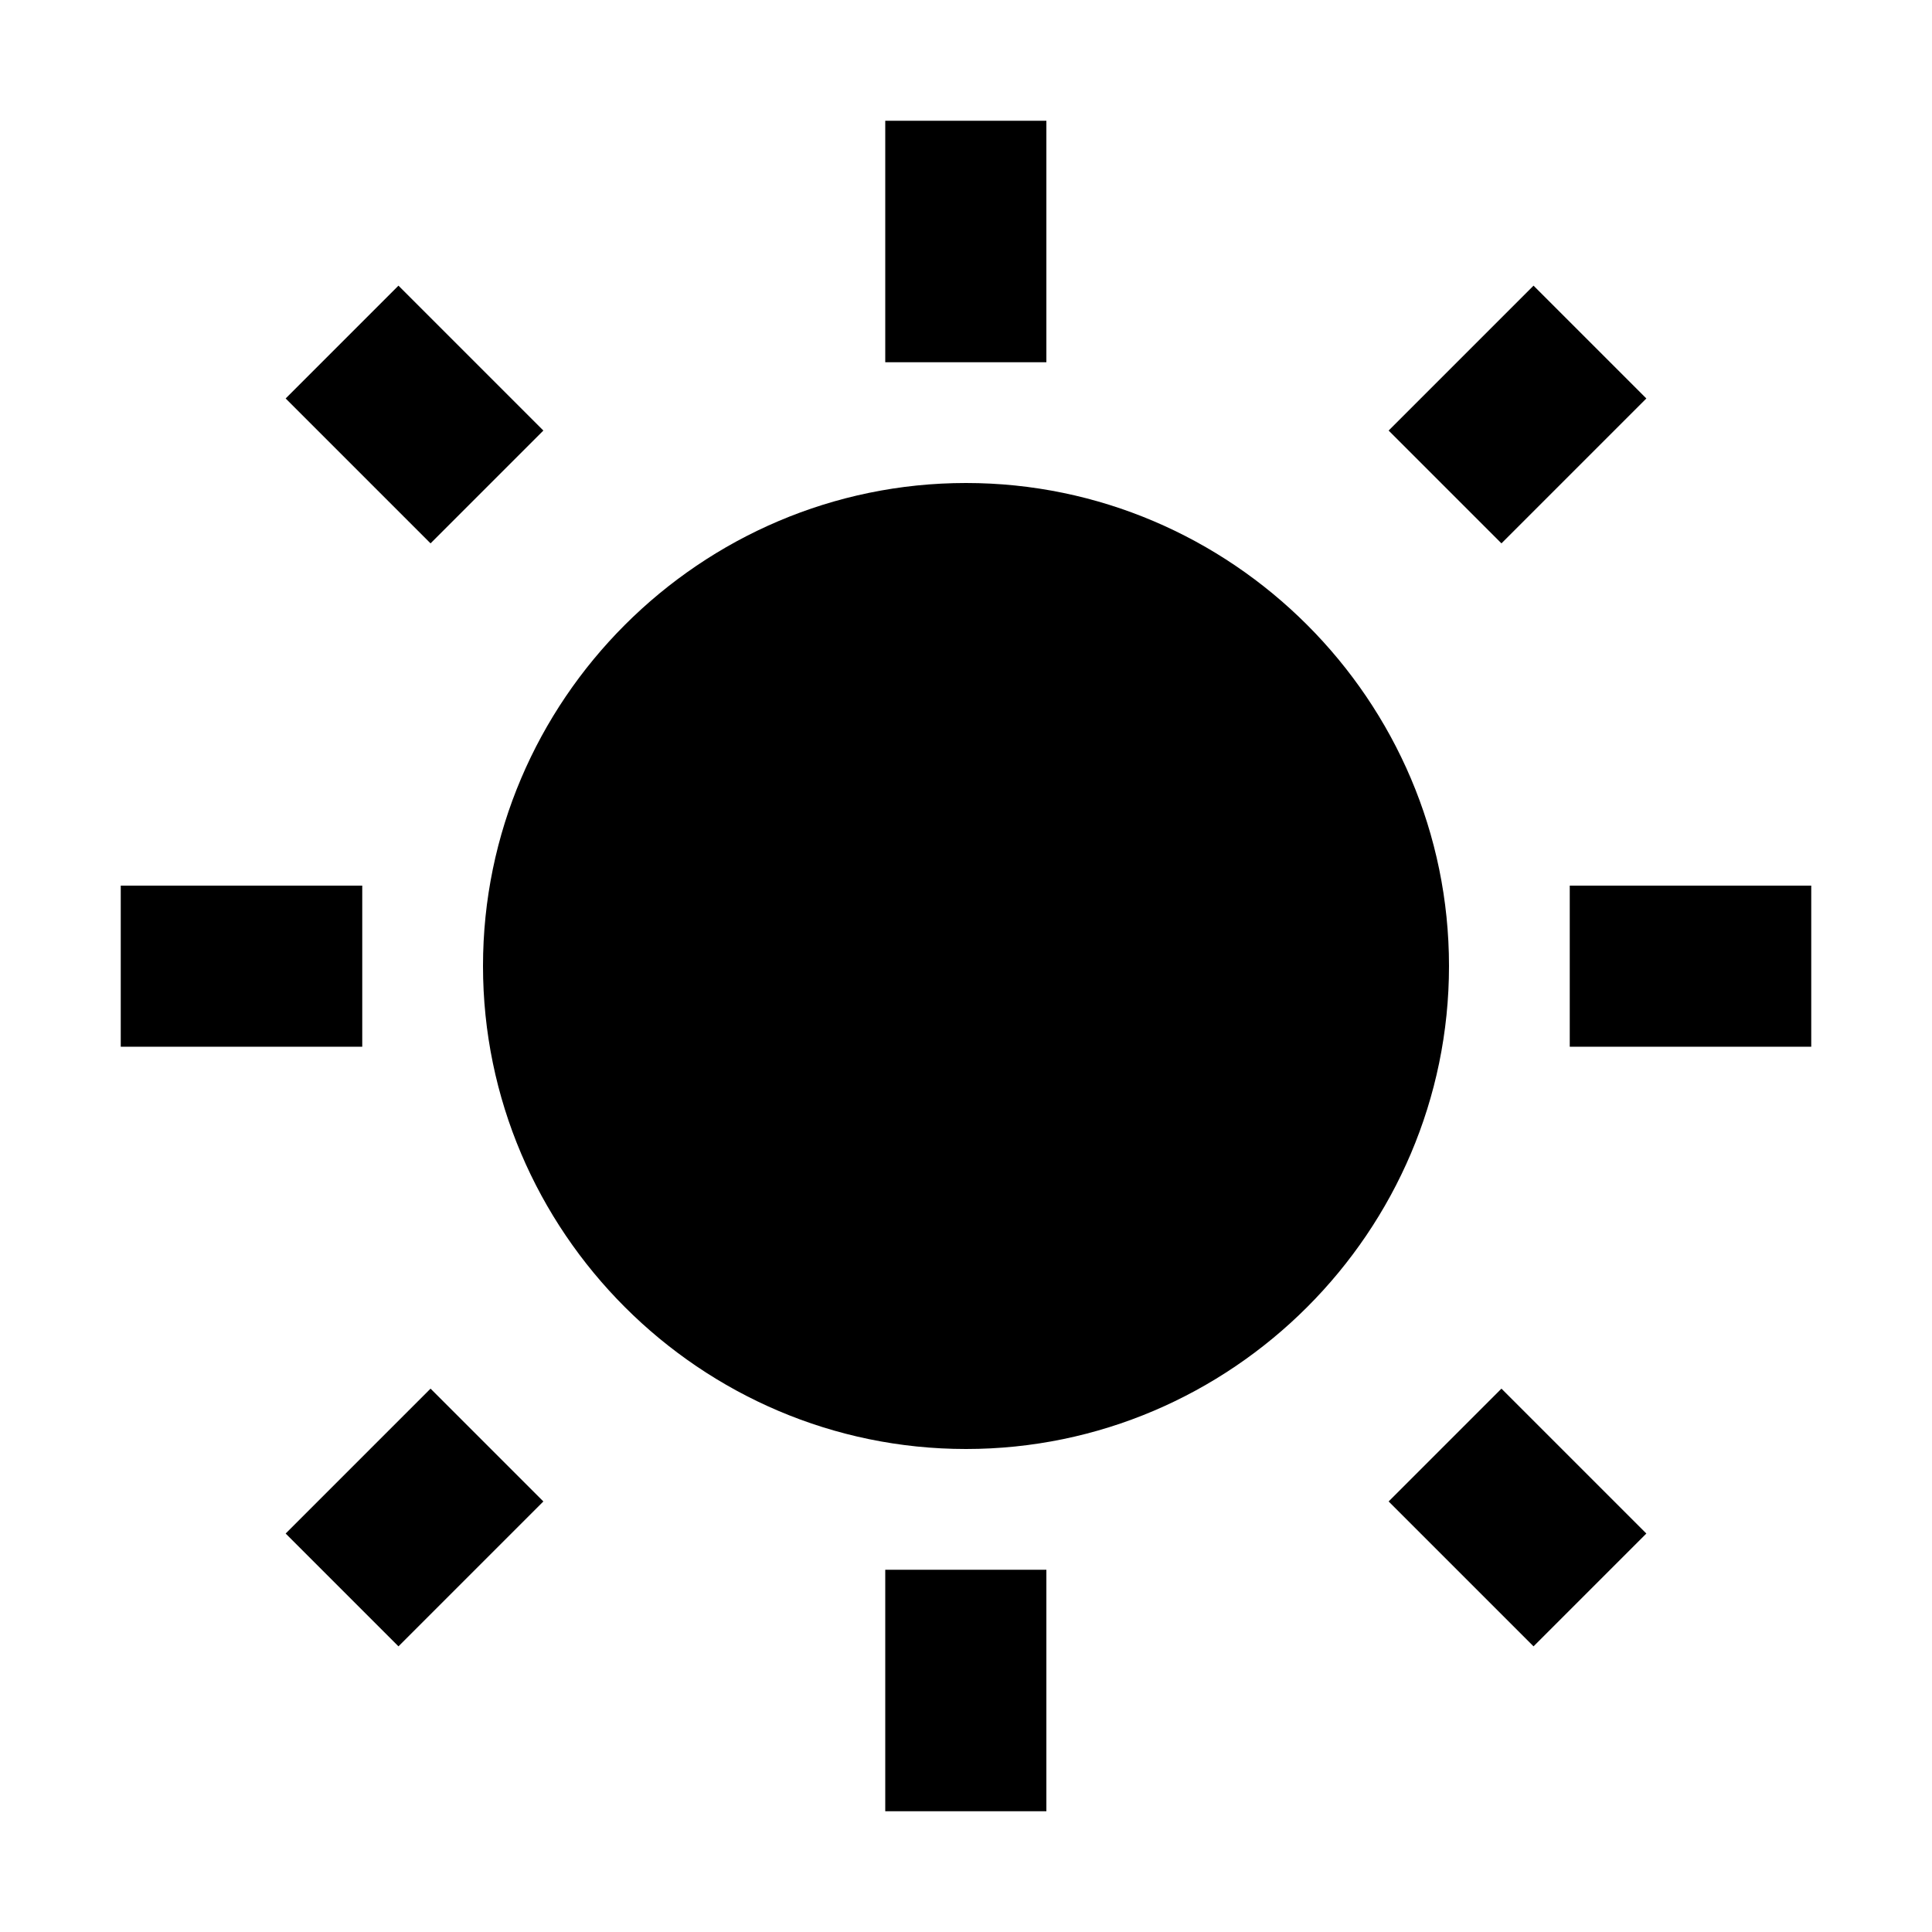
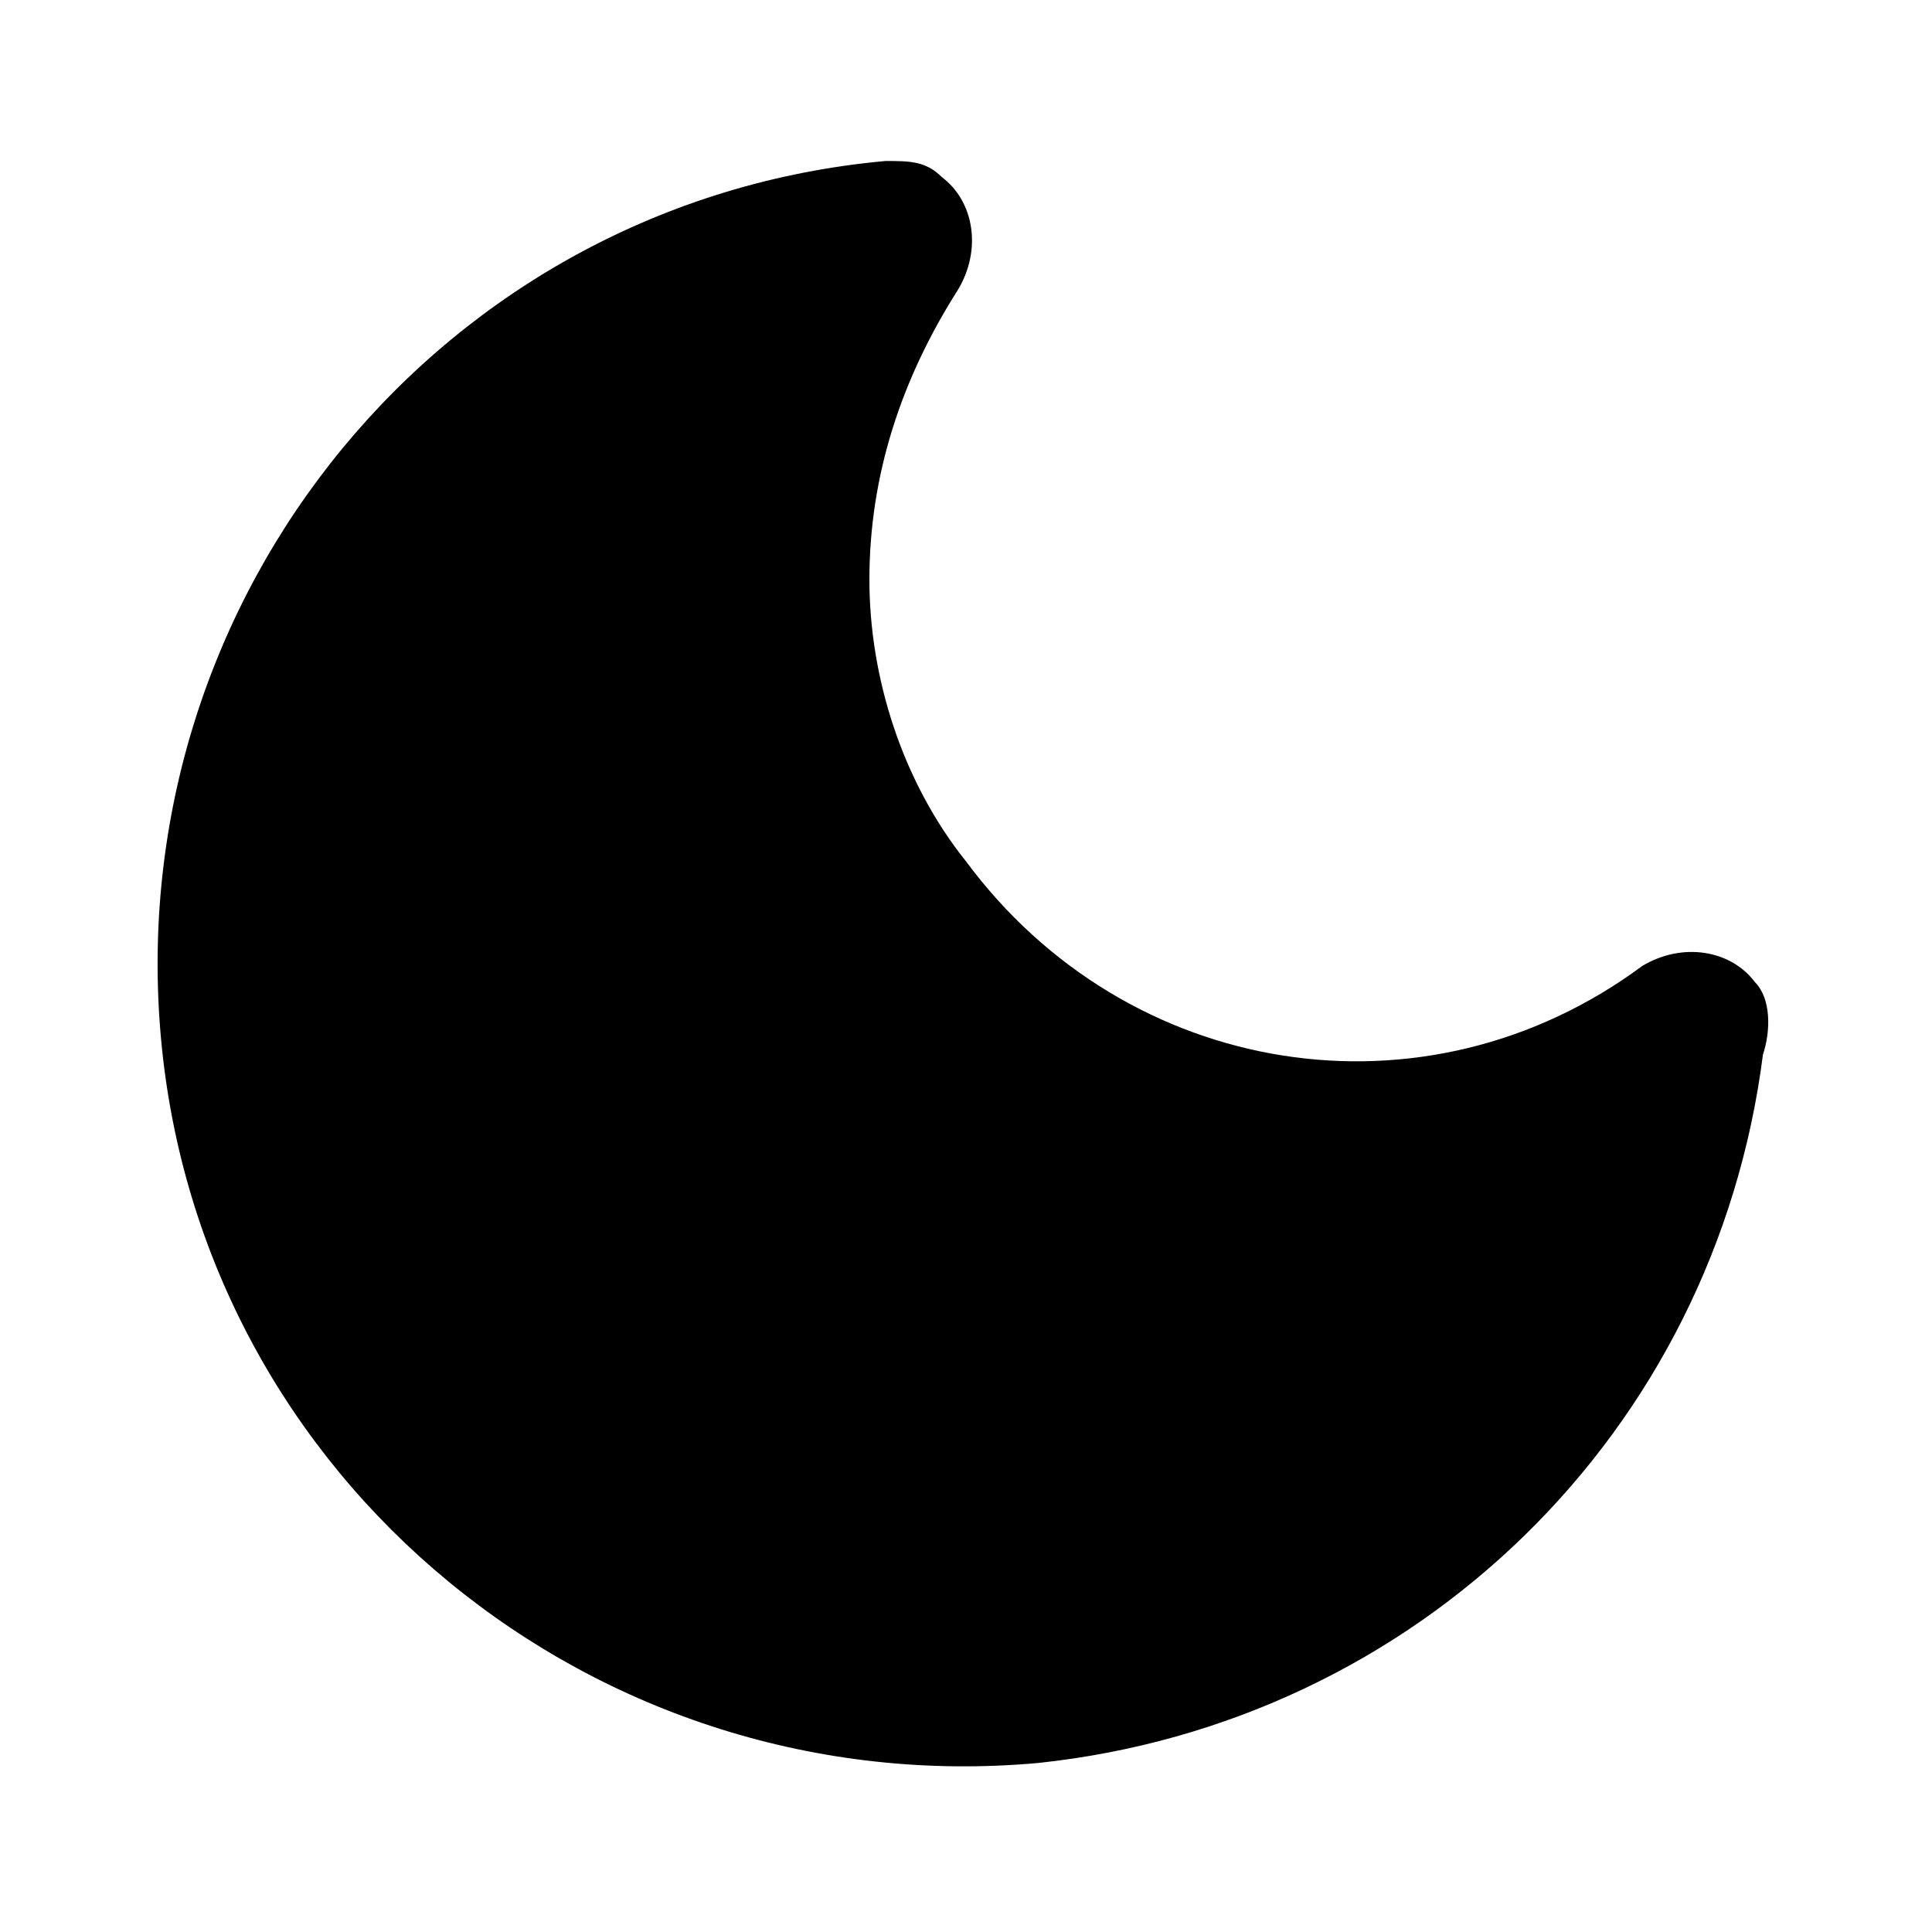
<svg xmlns="http://www.w3.org/2000/svg" viewBox="0 0 1024 1024">
-   <path d="M554.6 64h-85.4v128h85.4zm258.2 87.4L736 228.2l59.8 59.8 76.8-76.8zm-601.6 0-59.8 59.8 76.8 76.8 59.8-59.8zM512 256c-140.8 0-256 115.2-256 256s115.2 256 256 256 256-115.2 256-256-115.2-256-256-256m448 213.4H832v85.4h128zm-768 0H64v85.4h128zM795.8 736 736 795.8l76.8 76.8 59.8-59.8zm-567.6 0-76.8 76.8 59.8 59.8 76.8-76.8zm326.4 96h-85.4v128h85.4z" />
+   <path d="M930.133 520.533c-12.8-17.066-38.4-21.333-59.733-8.533-115.2 85.333-273.067 59.733-358.4-55.467-34.133-42.666-51.2-98.133-51.2-149.333 0-55.467 17.067-106.667 46.933-153.6 12.8-21.333 8.534-46.933-8.533-59.733-8.533-8.534-17.067-8.534-29.867-8.534C234.667 106.667 64 315.733 85.333 550.4s230.4 405.333 465.067 384c200.533-21.333 358.4-174.933 384-375.467 4.267-12.8 4.267-29.866-4.267-38.4" />
</svg>
